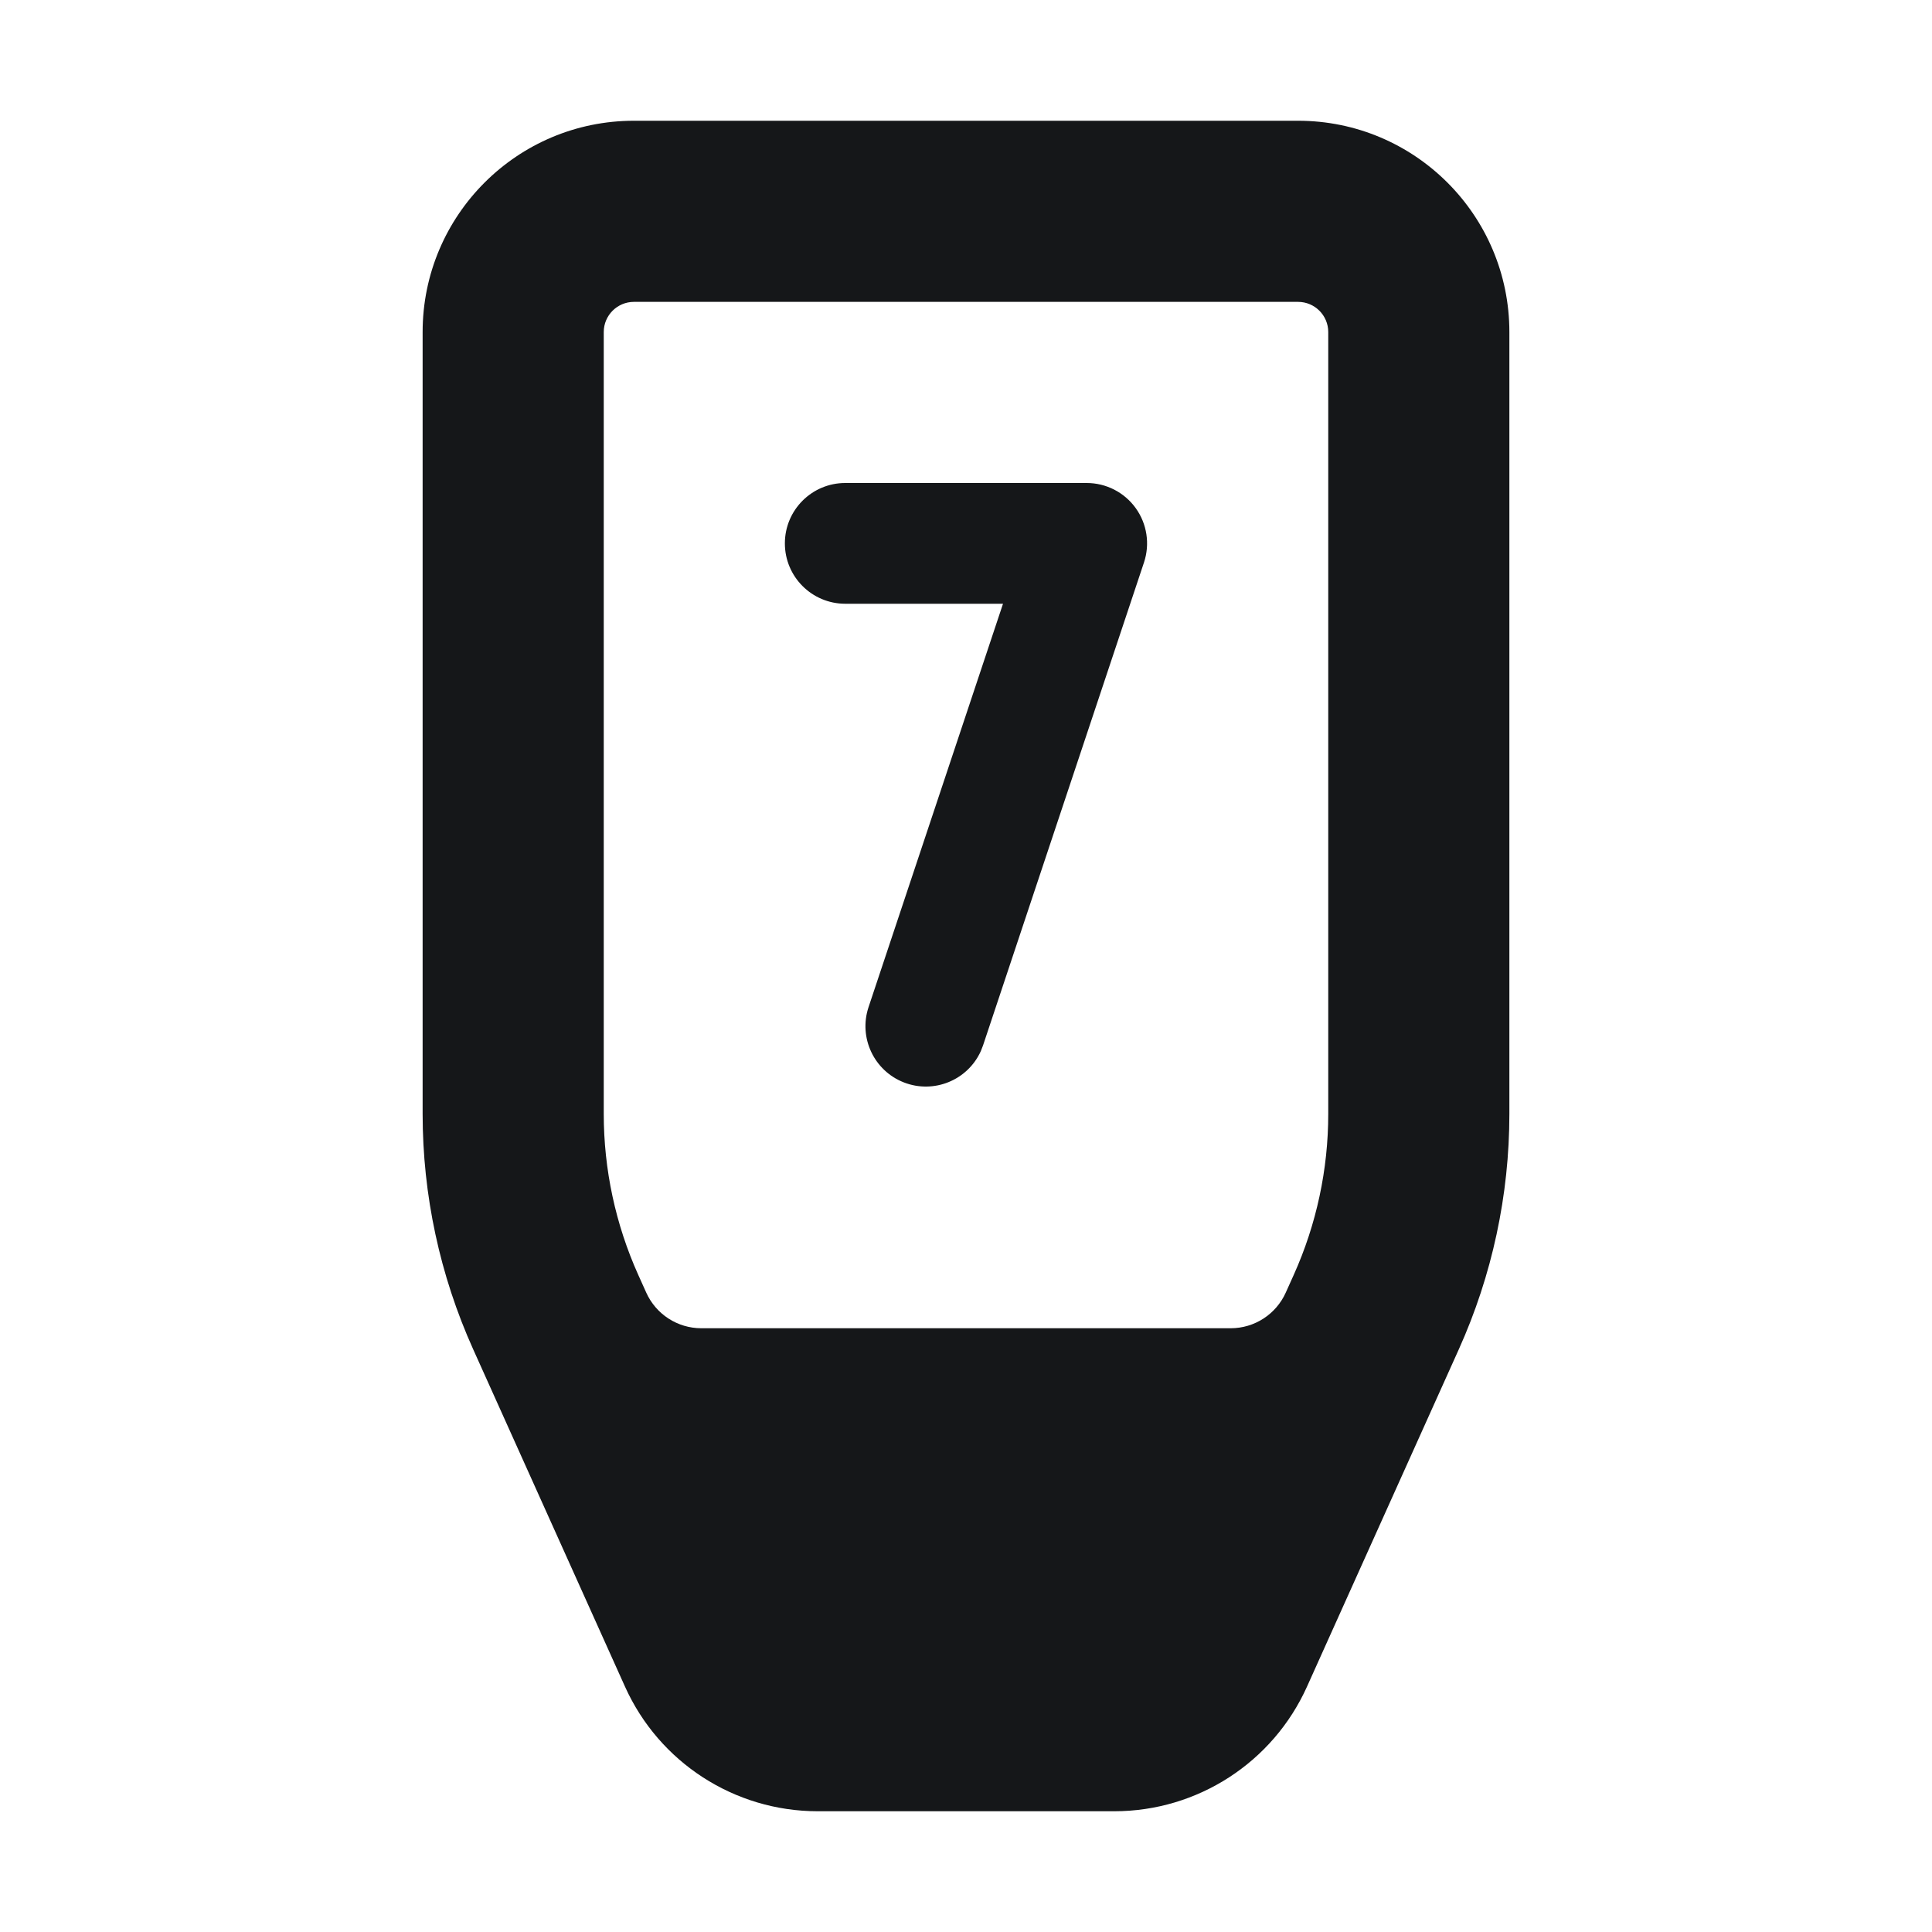
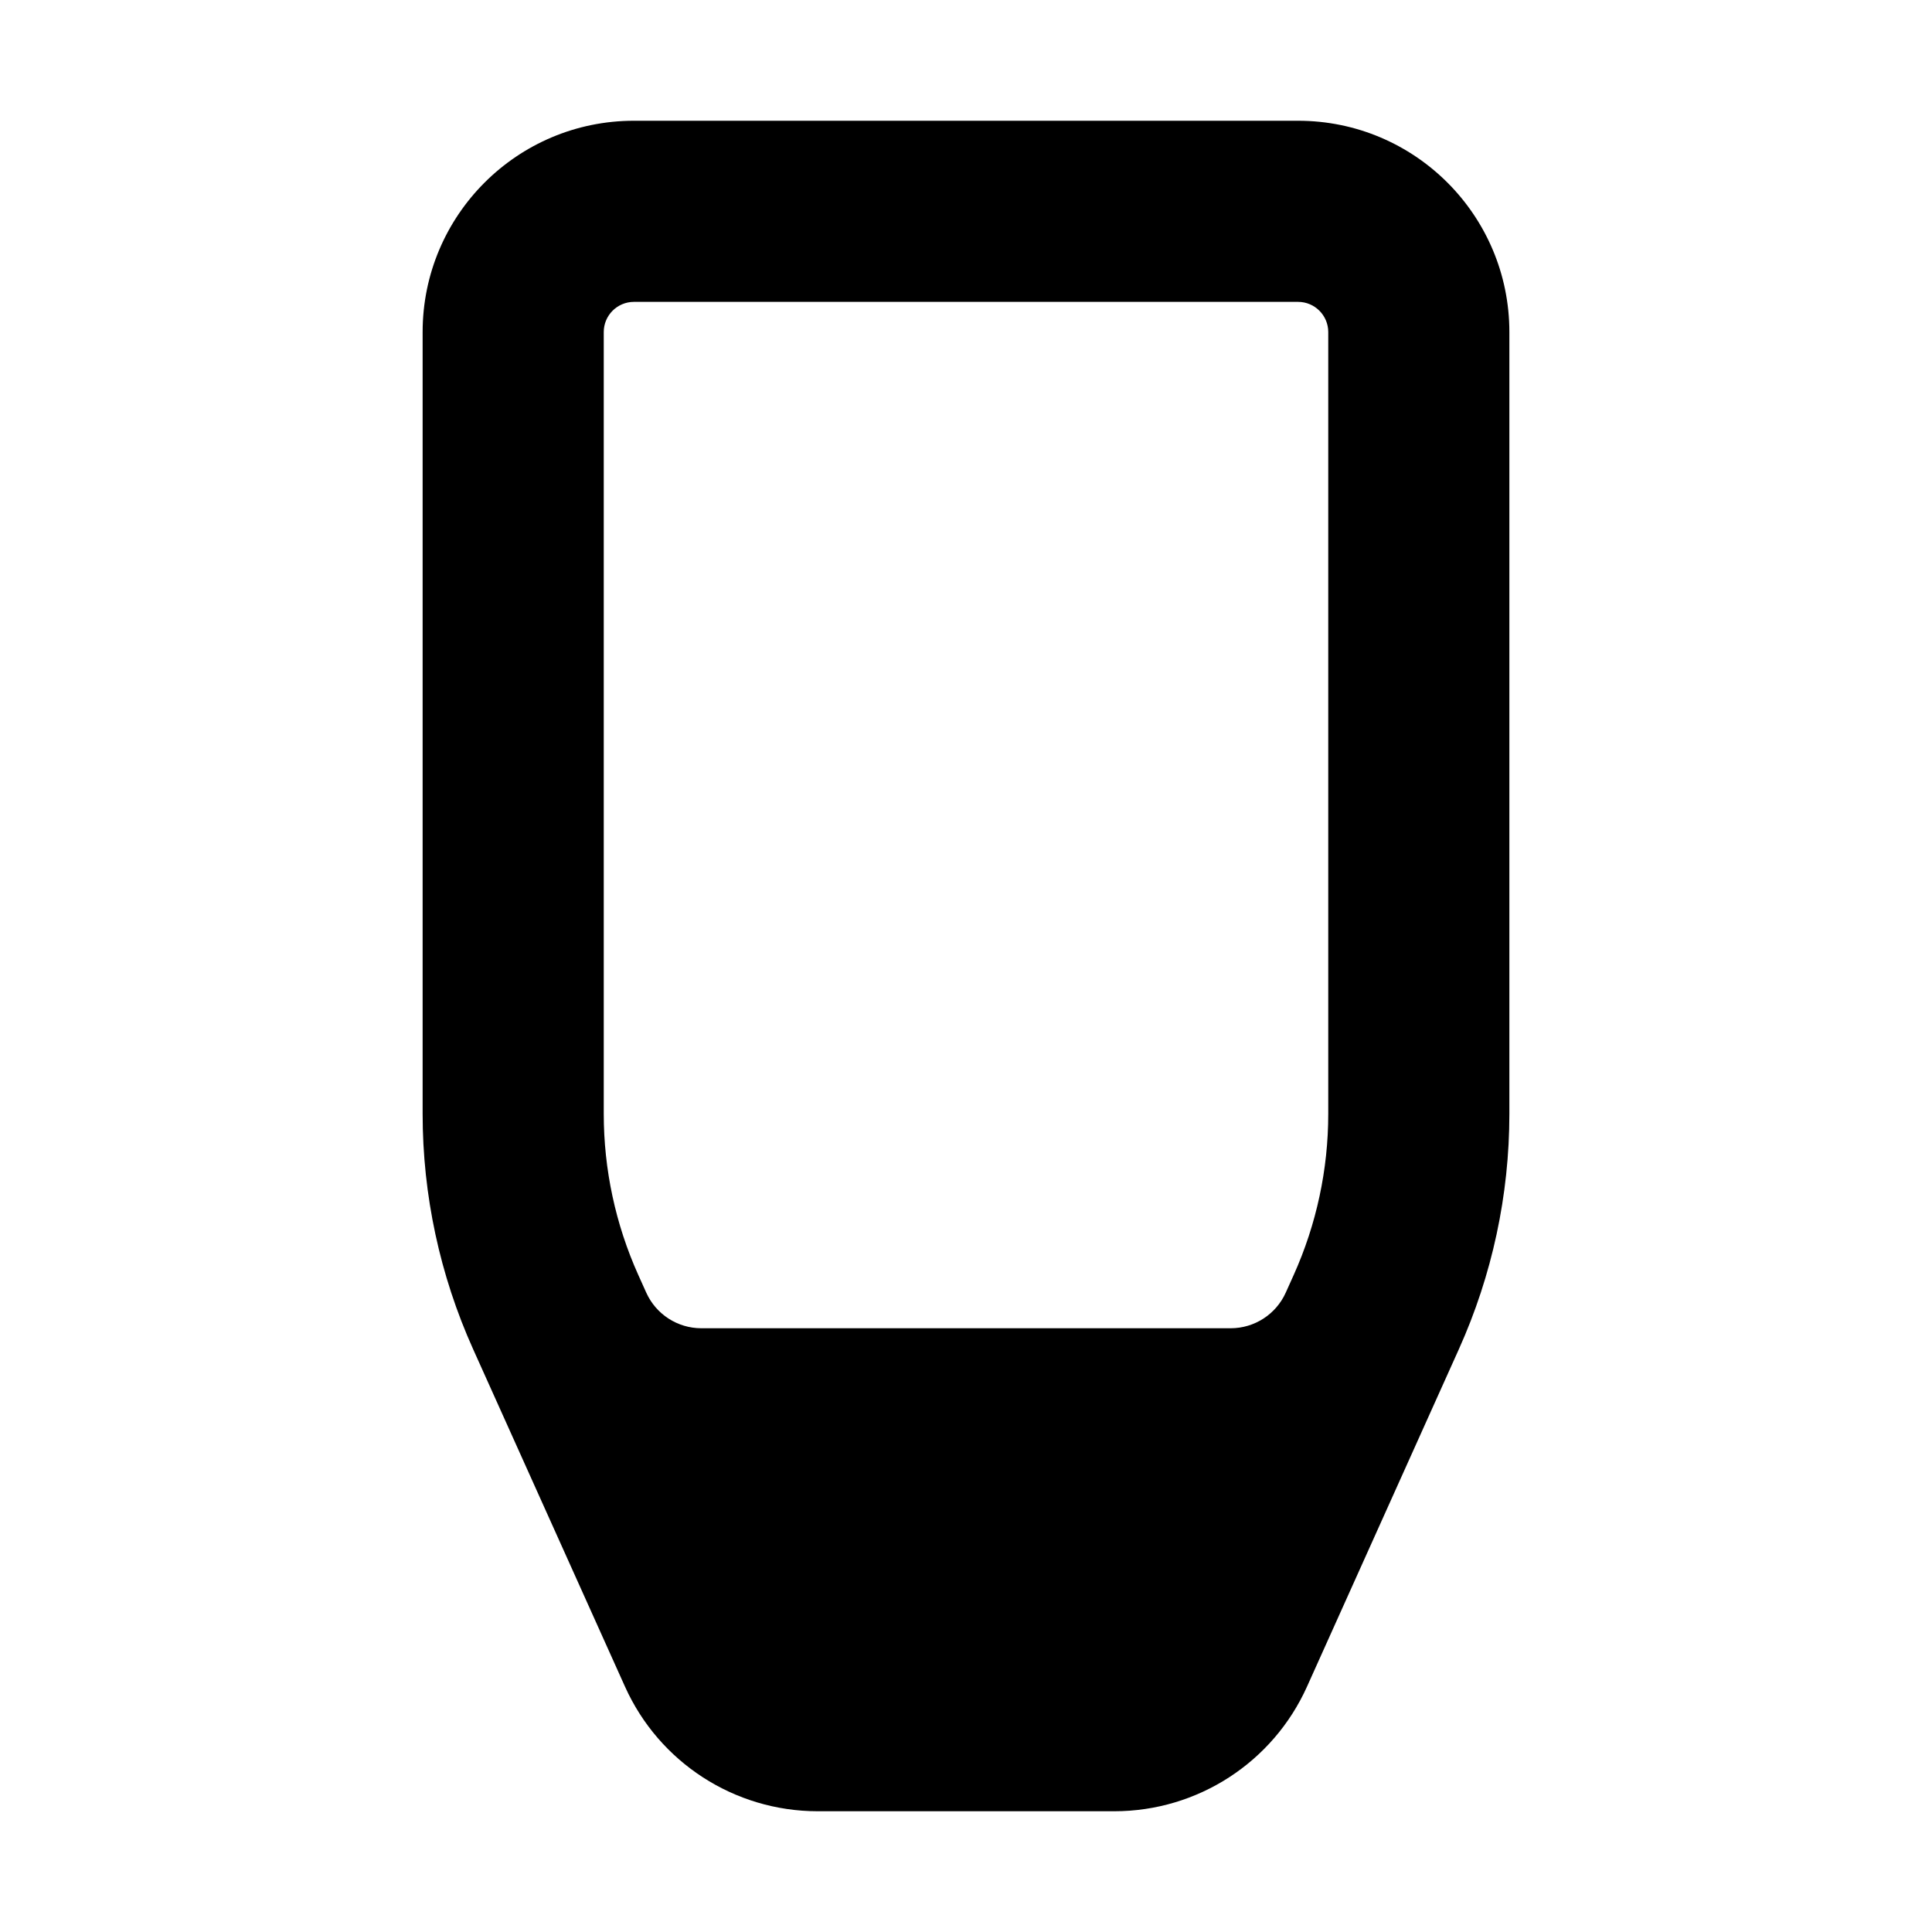
- <svg xmlns="http://www.w3.org/2000/svg" width="32" height="32" fill="none">
-   <path fill-rule="evenodd" clip-rule="evenodd" d="M21.5 2A3.5 3.5 0 0 1 25 5.5v12.95a9.501 9.501 0 0 1-.837 3.898l-2.515 5.588A3.5 3.5 0 0 1 18.457 30h-4.914a3.5 3.5 0 0 1-3.191-2.064l-2.515-5.588A9.502 9.502 0 0 1 7 18.449V5.5A3.5 3.5 0 0 1 10.5 2h11zm-11 3a.5.5 0 0 0-.5.5v12.95c0 .919.195 1.829.572 2.667l.132.293a1 1 0 0 0 .912.59h8.768a1 1 0 0 0 .912-.59l.132-.293A6.502 6.502 0 0 0 22 18.45V5.5a.5.5 0 0 0-.5-.5h-11z" fill="#151719" />
-   <path d="M18 8a1 1 0 0 1 .948 1.316l-2.666 8-.037.095a1 1 0 0 1-1.86-.727L16.613 10H14a1 1 0 1 1 0-2h4z" fill="#151719" />
+ <svg xmlns="http://www.w3.org/2000/svg" fill="none" viewBox="0 0 32 32">
+   <path fill="#000" fill-rule="evenodd" d="M21.5 2A3.5 3.5 0 0 1 25 5.5v12.95a9.5 9.5 0 0 1-.837 3.898l-2.515 5.588A3.5 3.5 0 0 1 18.457 30h-4.914a3.5 3.5 0 0 1-3.191-2.064l-2.515-5.588A9.5 9.5 0 0 1 7 18.449V5.5A3.5 3.5 0 0 1 10.5 2zm-11 3a.5.5 0 0 0-.5.5v12.95c0 .919.195 1.829.572 2.667l.132.293a1 1 0 0 0 .912.59h8.768a1 1 0 0 0 .912-.59l.132-.293A6.5 6.5 0 0 0 22 18.45V5.5a.5.5 0 0 0-.5-.5z" clip-rule="evenodd" />
</svg>
